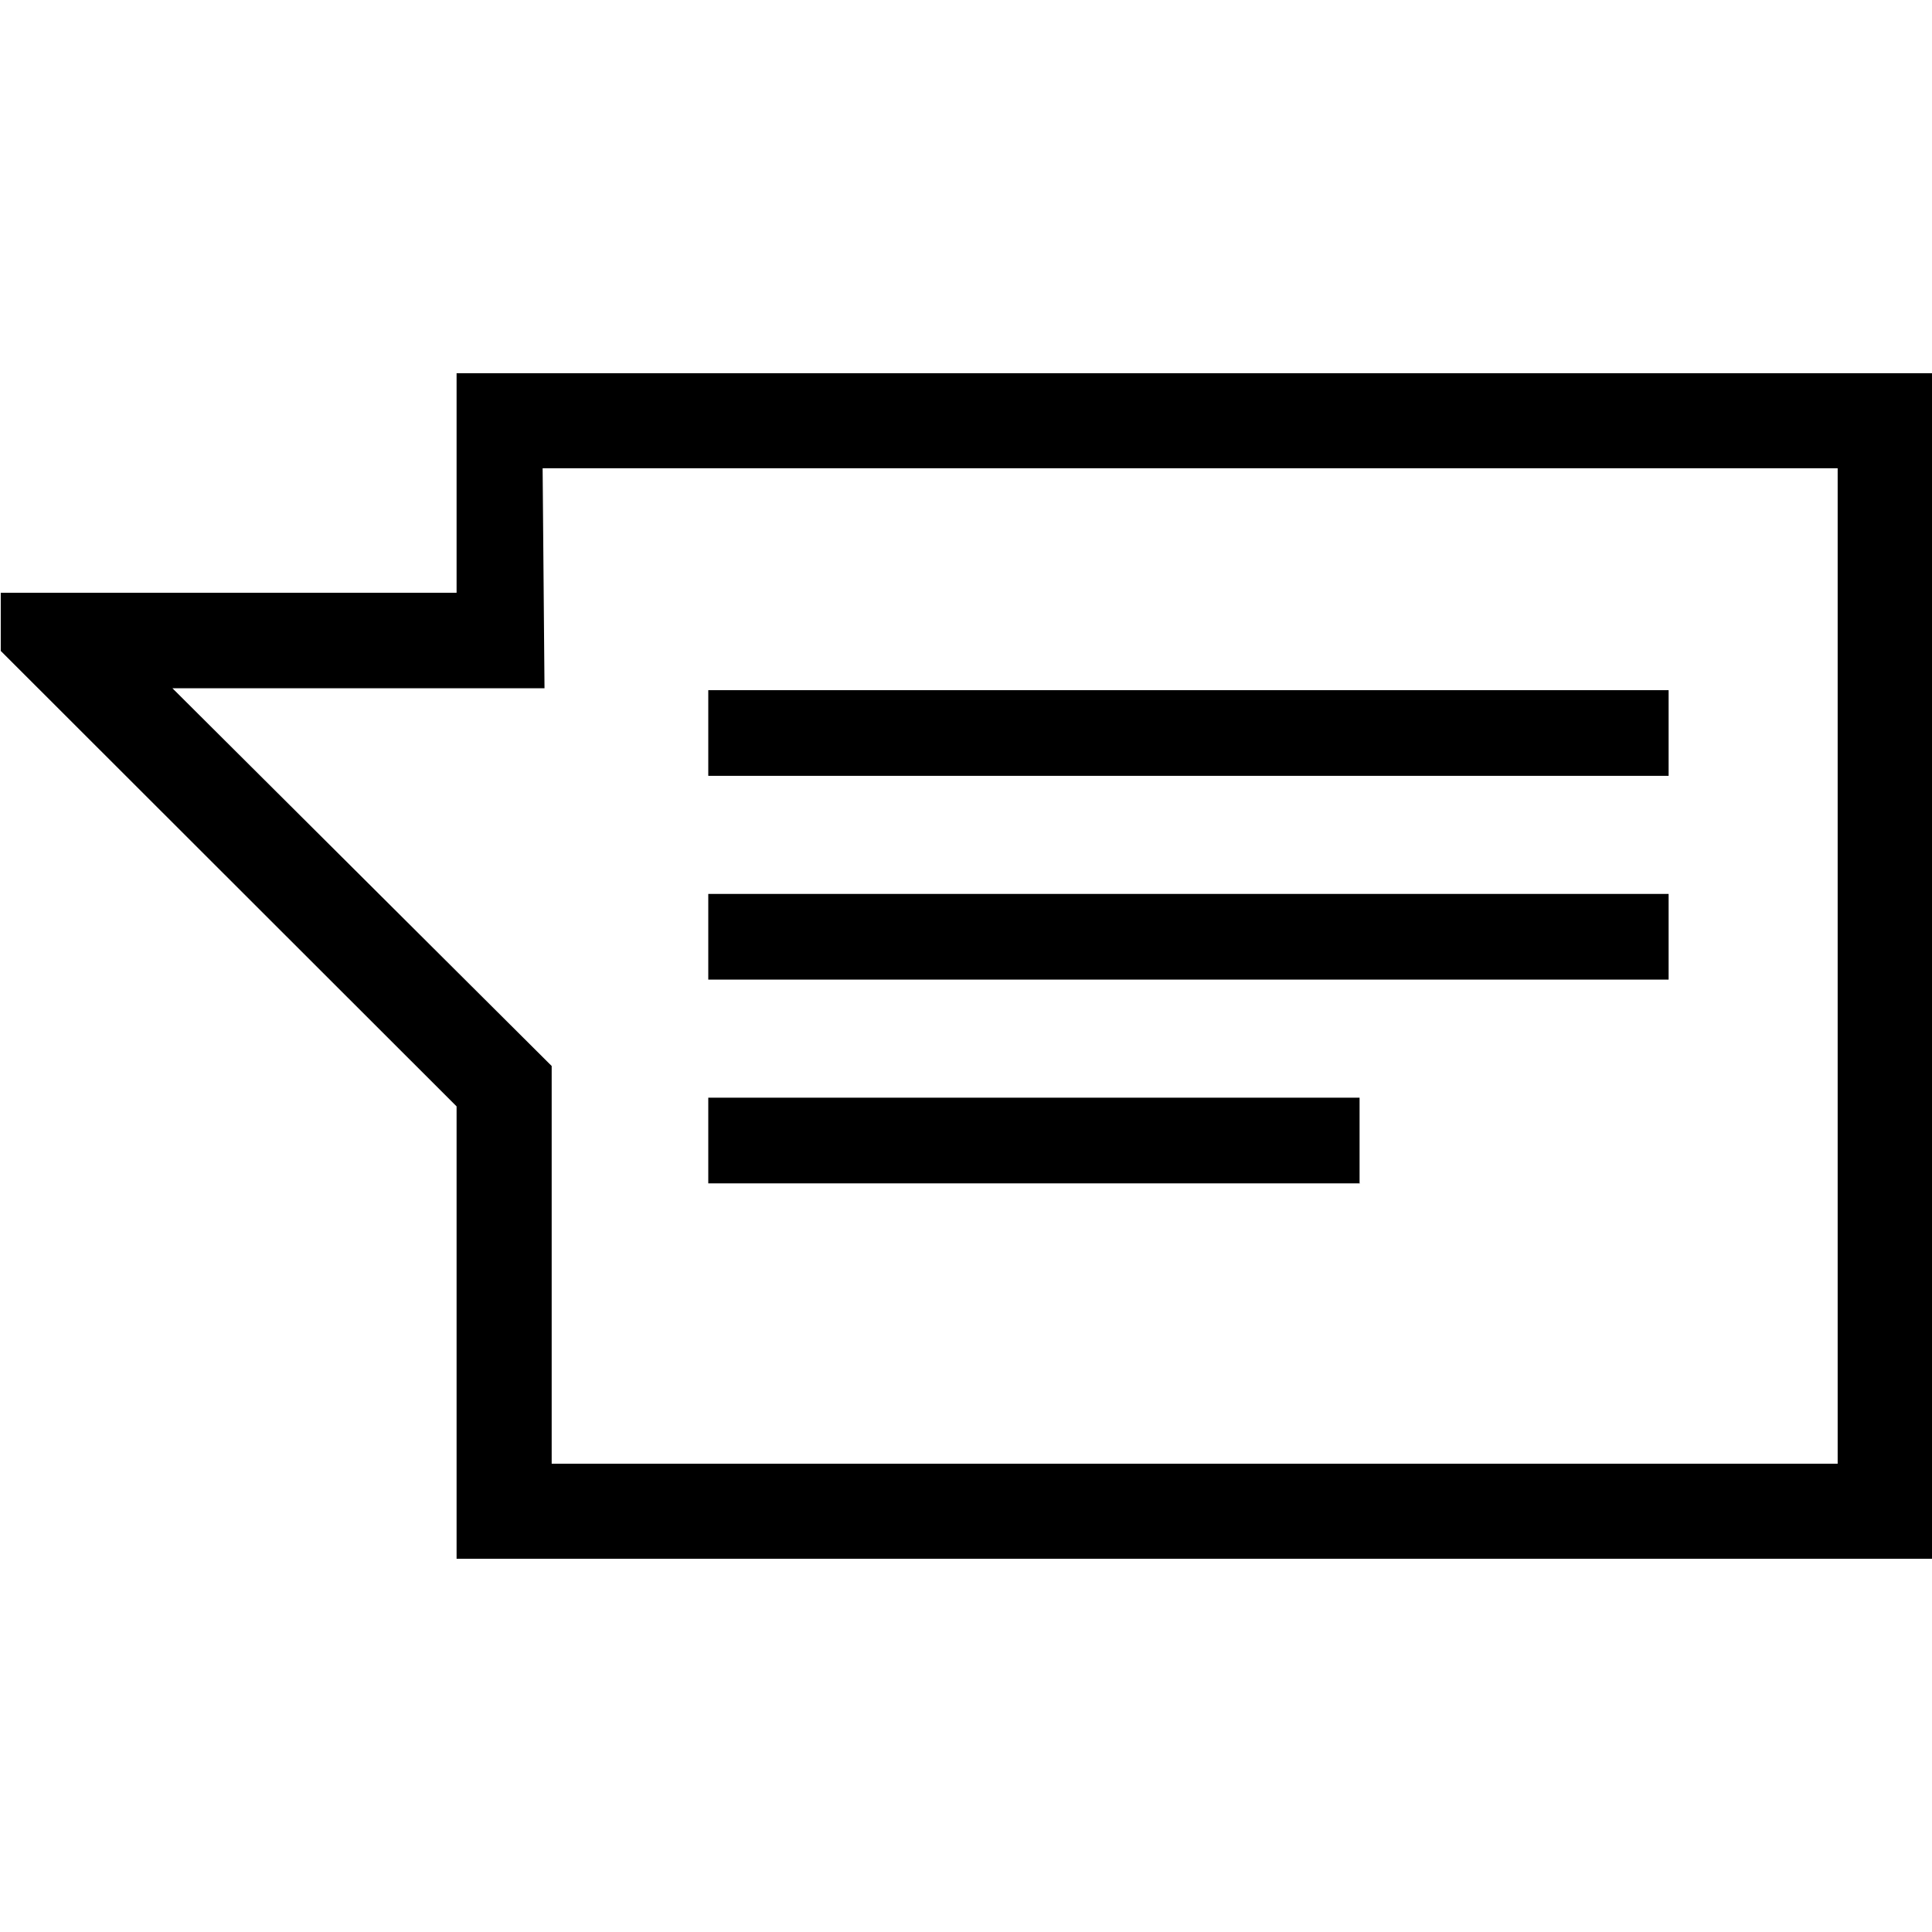
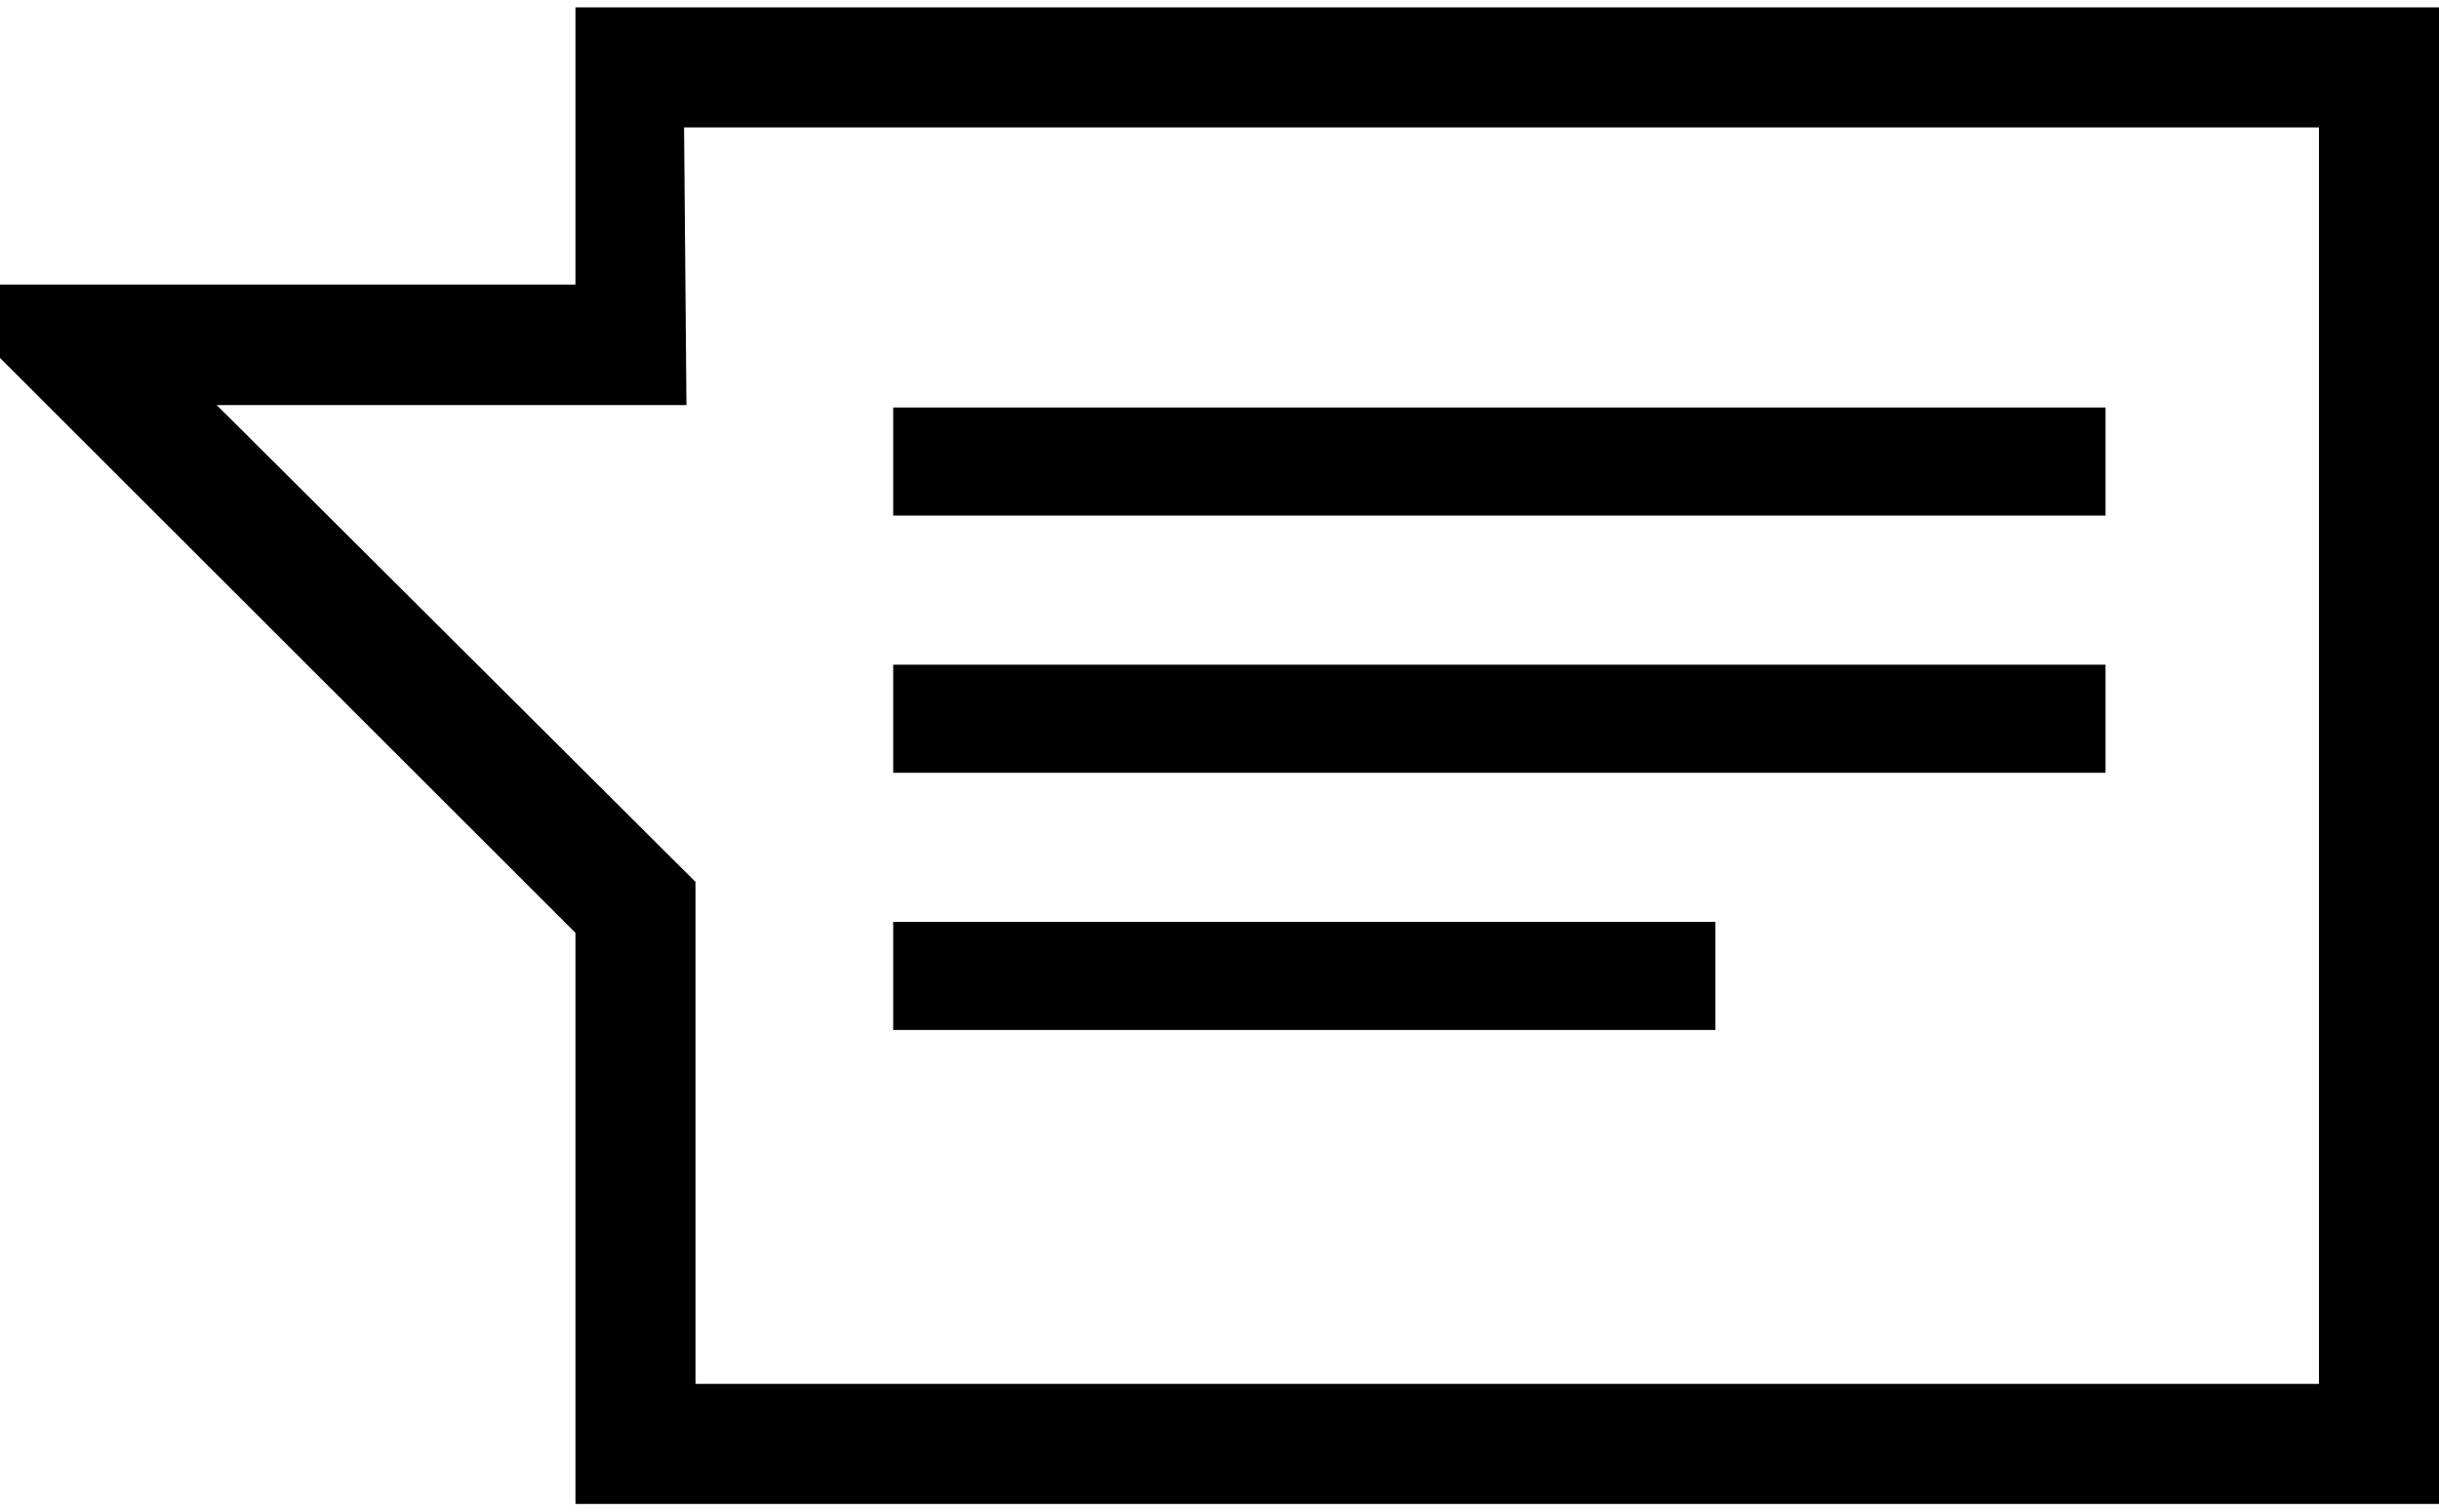
- <svg xmlns="http://www.w3.org/2000/svg" width="512" height="512" viewBox="0 0 512 512">
-   <path d="M121,98.9v58.2H0.2v15.4L121,293.2V413.1H512.2V98.9H121ZM45.7,182.4h98.6l-0.5-58.3H487V387.9H146.2V282.5Zm396.5,23.1V182.9H187.7v22.7H442.2Zm0,54V236.9H187.7v22.7H442.2Zm-81.9,54V290.9H187.7v22.7H360.4Z" />
+ <svg xmlns="http://www.w3.org/2000/svg" width="7.1in" height="4.4in" viewBox="0 0 512 314.2">
+   <path d="M121,98.9v58.2H0.2v15.4L121,293.2V413.1H512.2V98.9H121ZM45.7,182.4h98.6l-0.5-58.3H487V387.9H146.2V282.5Zm396.5,23.1V182.9H187.7v22.7H442.2Zm0,54V236.9H187.7v22.7H442.2Zm-81.9,54V290.9H187.7v22.7H360.3Z" transform="translate(-0.2 -98.9)" />
</svg>
